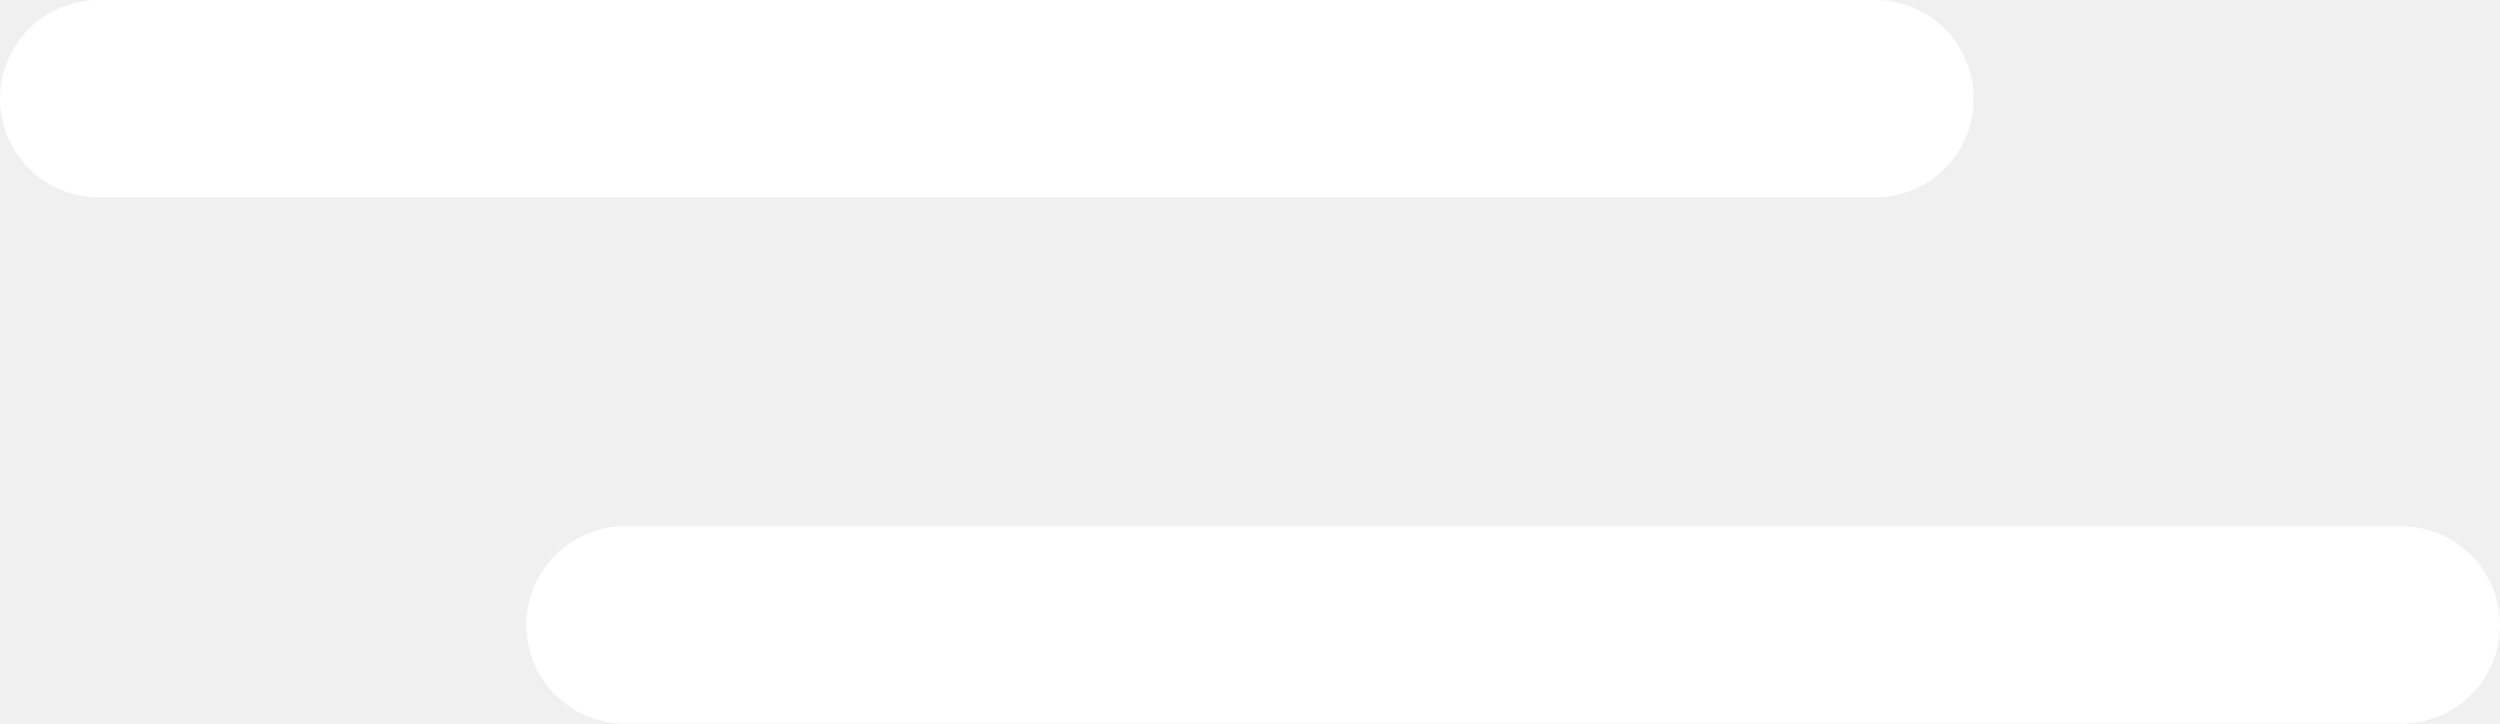
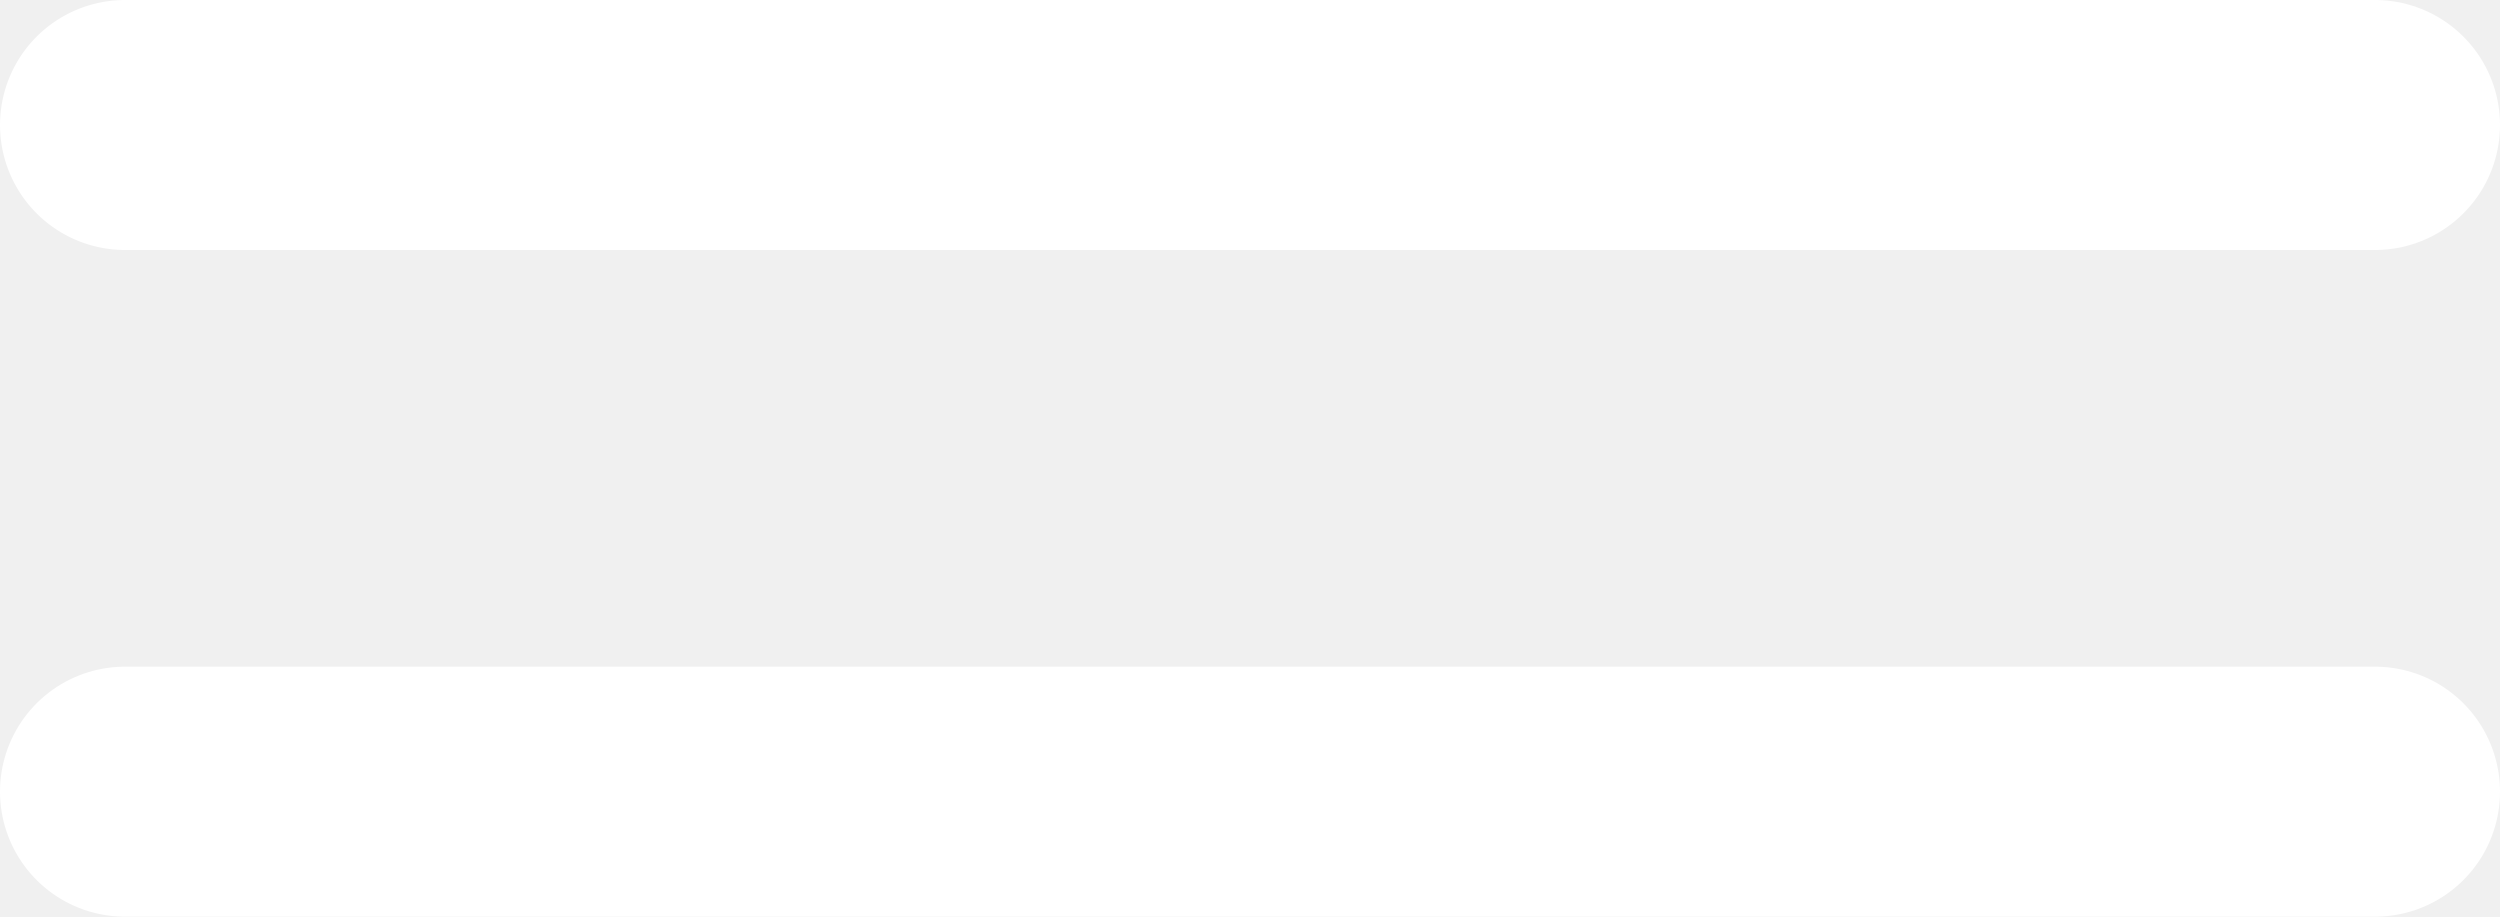
- <svg xmlns="http://www.w3.org/2000/svg" width="38" height="11" viewBox="0 0 38 11">
+ <svg xmlns="http://www.w3.org/2000/svg" width="30" height="11" viewBox="0 0 30 11">
  <g id="Icon_feather-menu" data-name="Icon feather-menu" transform="translate(5 -17.5)">
    <path id="Tracé_1" data-name="Tracé 1" d="M4.5,18h27" transform="translate(-8 1)" fill="none" stroke="#fff" stroke-linecap="round" stroke-linejoin="round" stroke-width="3" />
-     <path id="Tracé_3" data-name="Tracé 3" d="M4.5,27h27" fill="none" stroke="#fff" stroke-linecap="round" stroke-linejoin="round" stroke-width="3" />
+     <path id="Tracé_3" data-name="Tracé 3" d="M4.5,27h27" transform="translate(-8)" fill="none" stroke="#fff" stroke-linecap="round" stroke-linejoin="round" stroke-width="3" />
  </g>
</svg>
